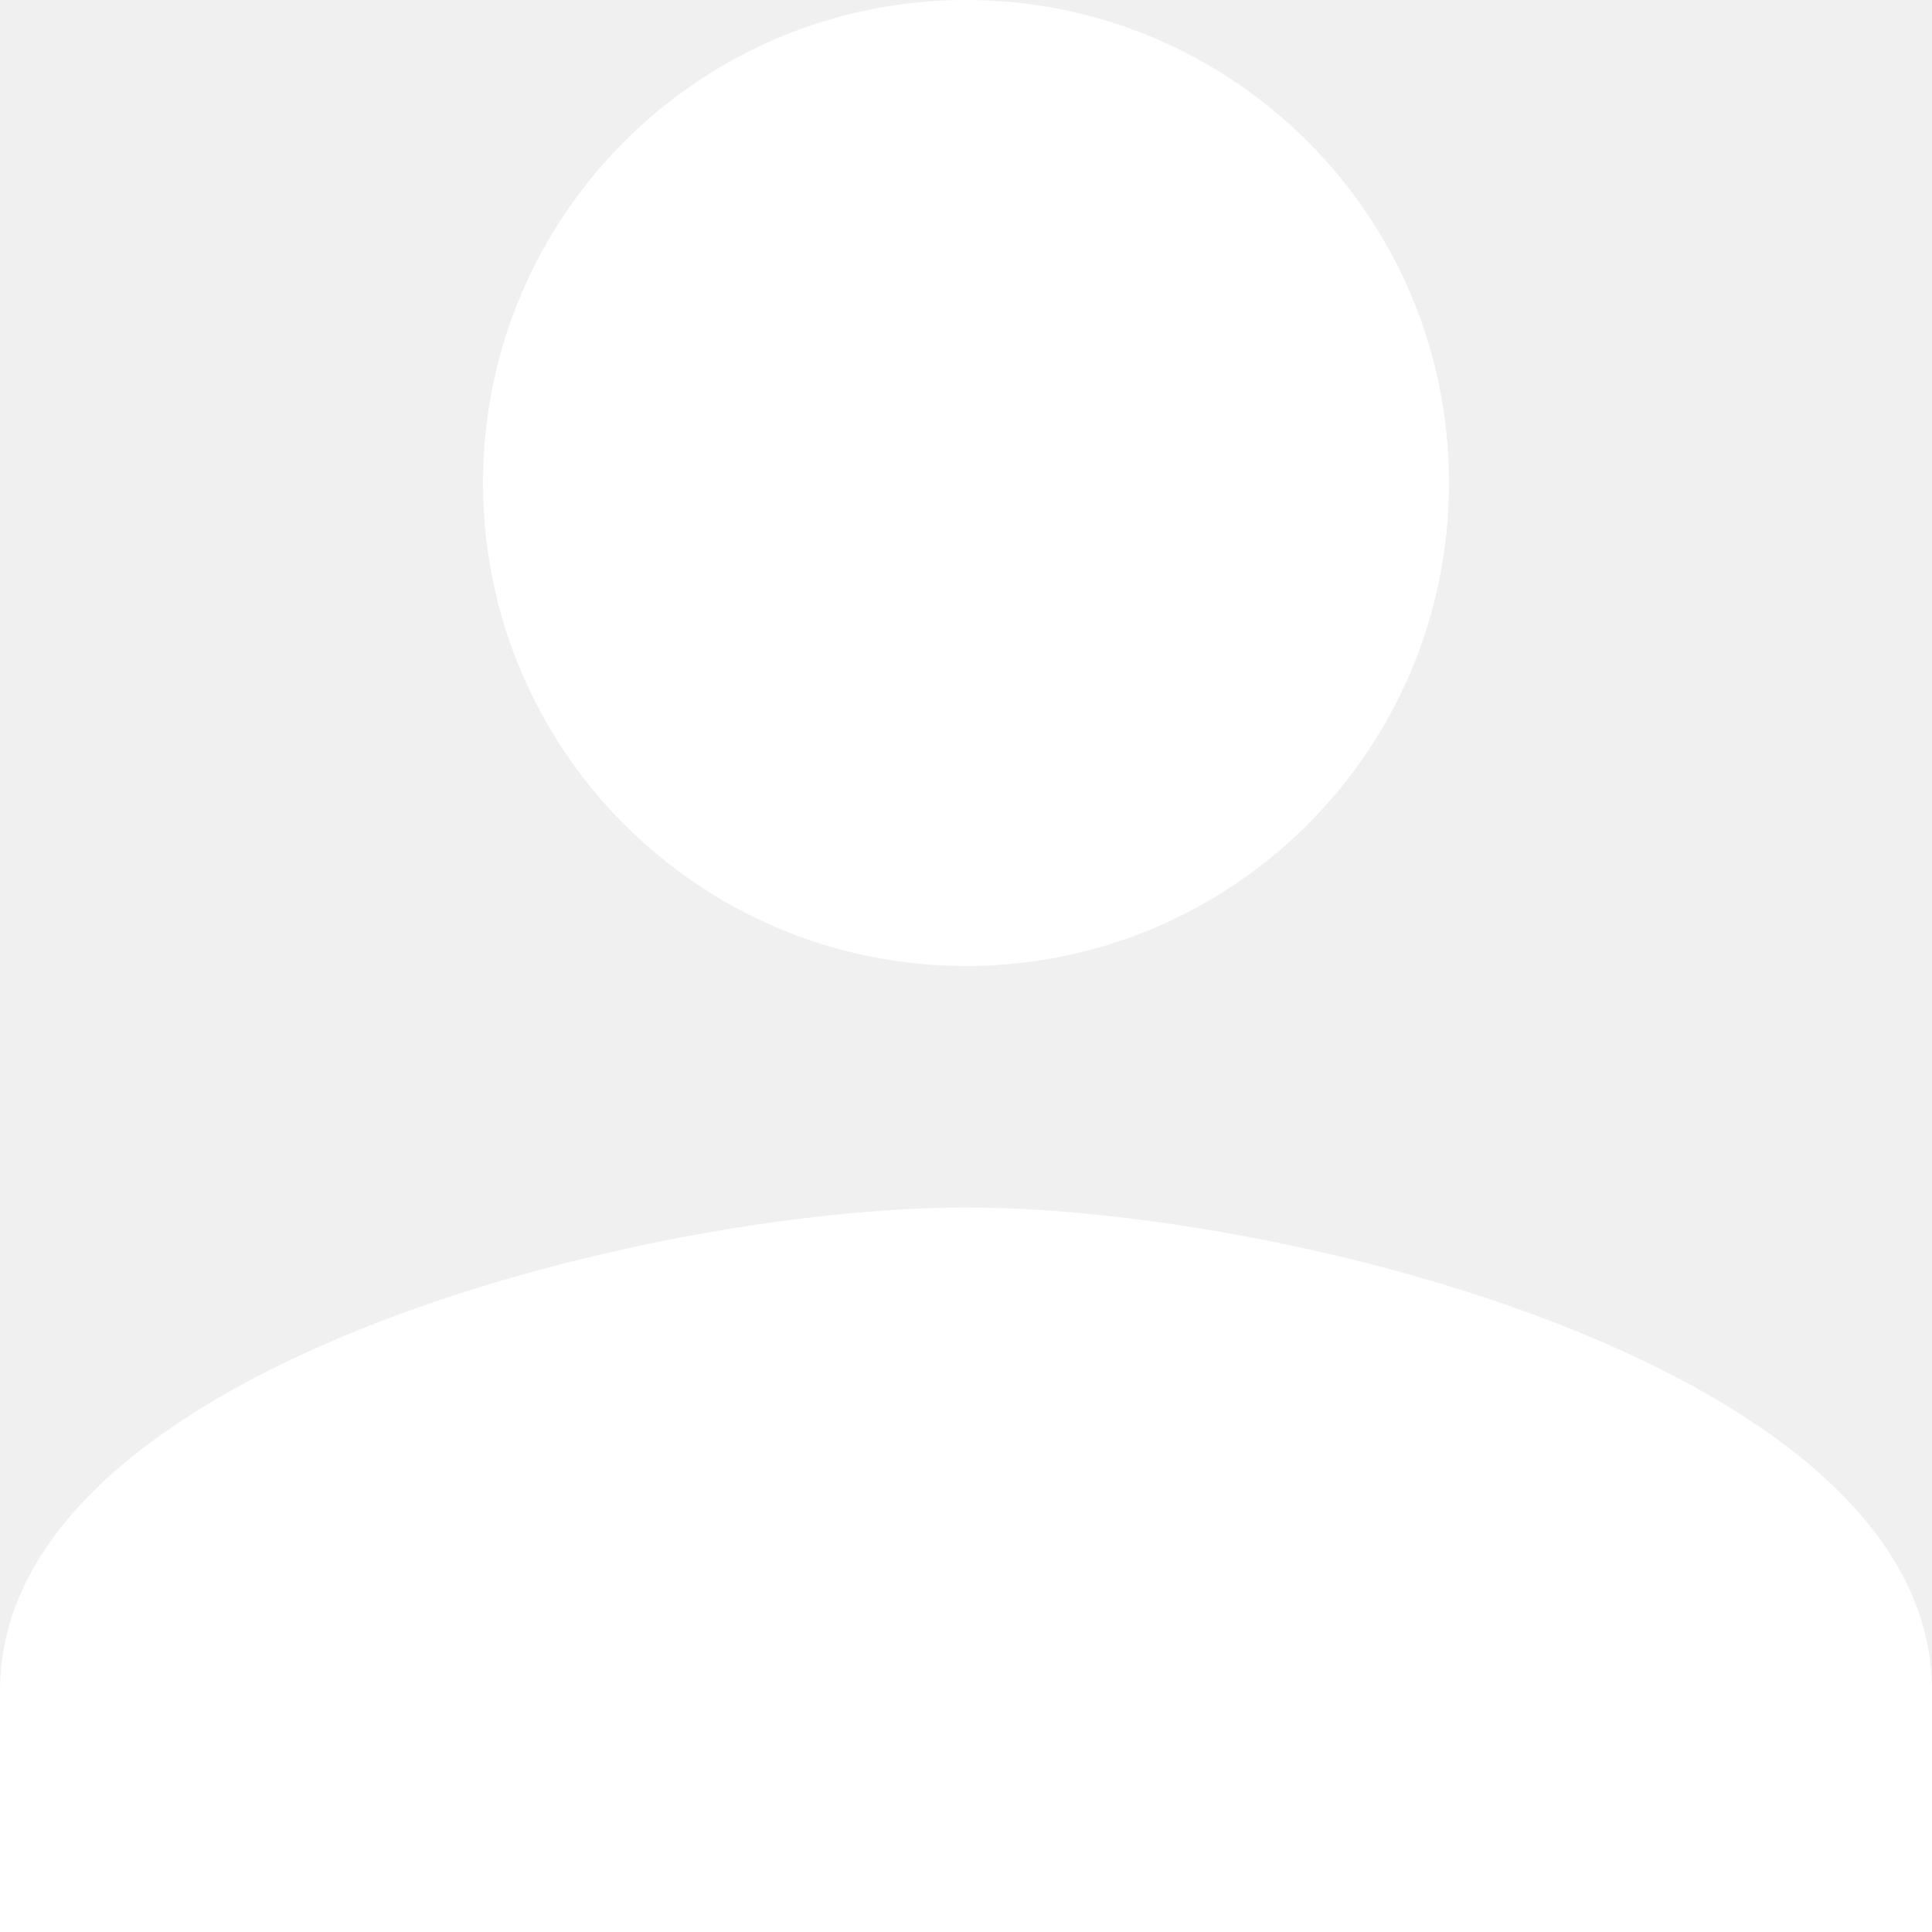
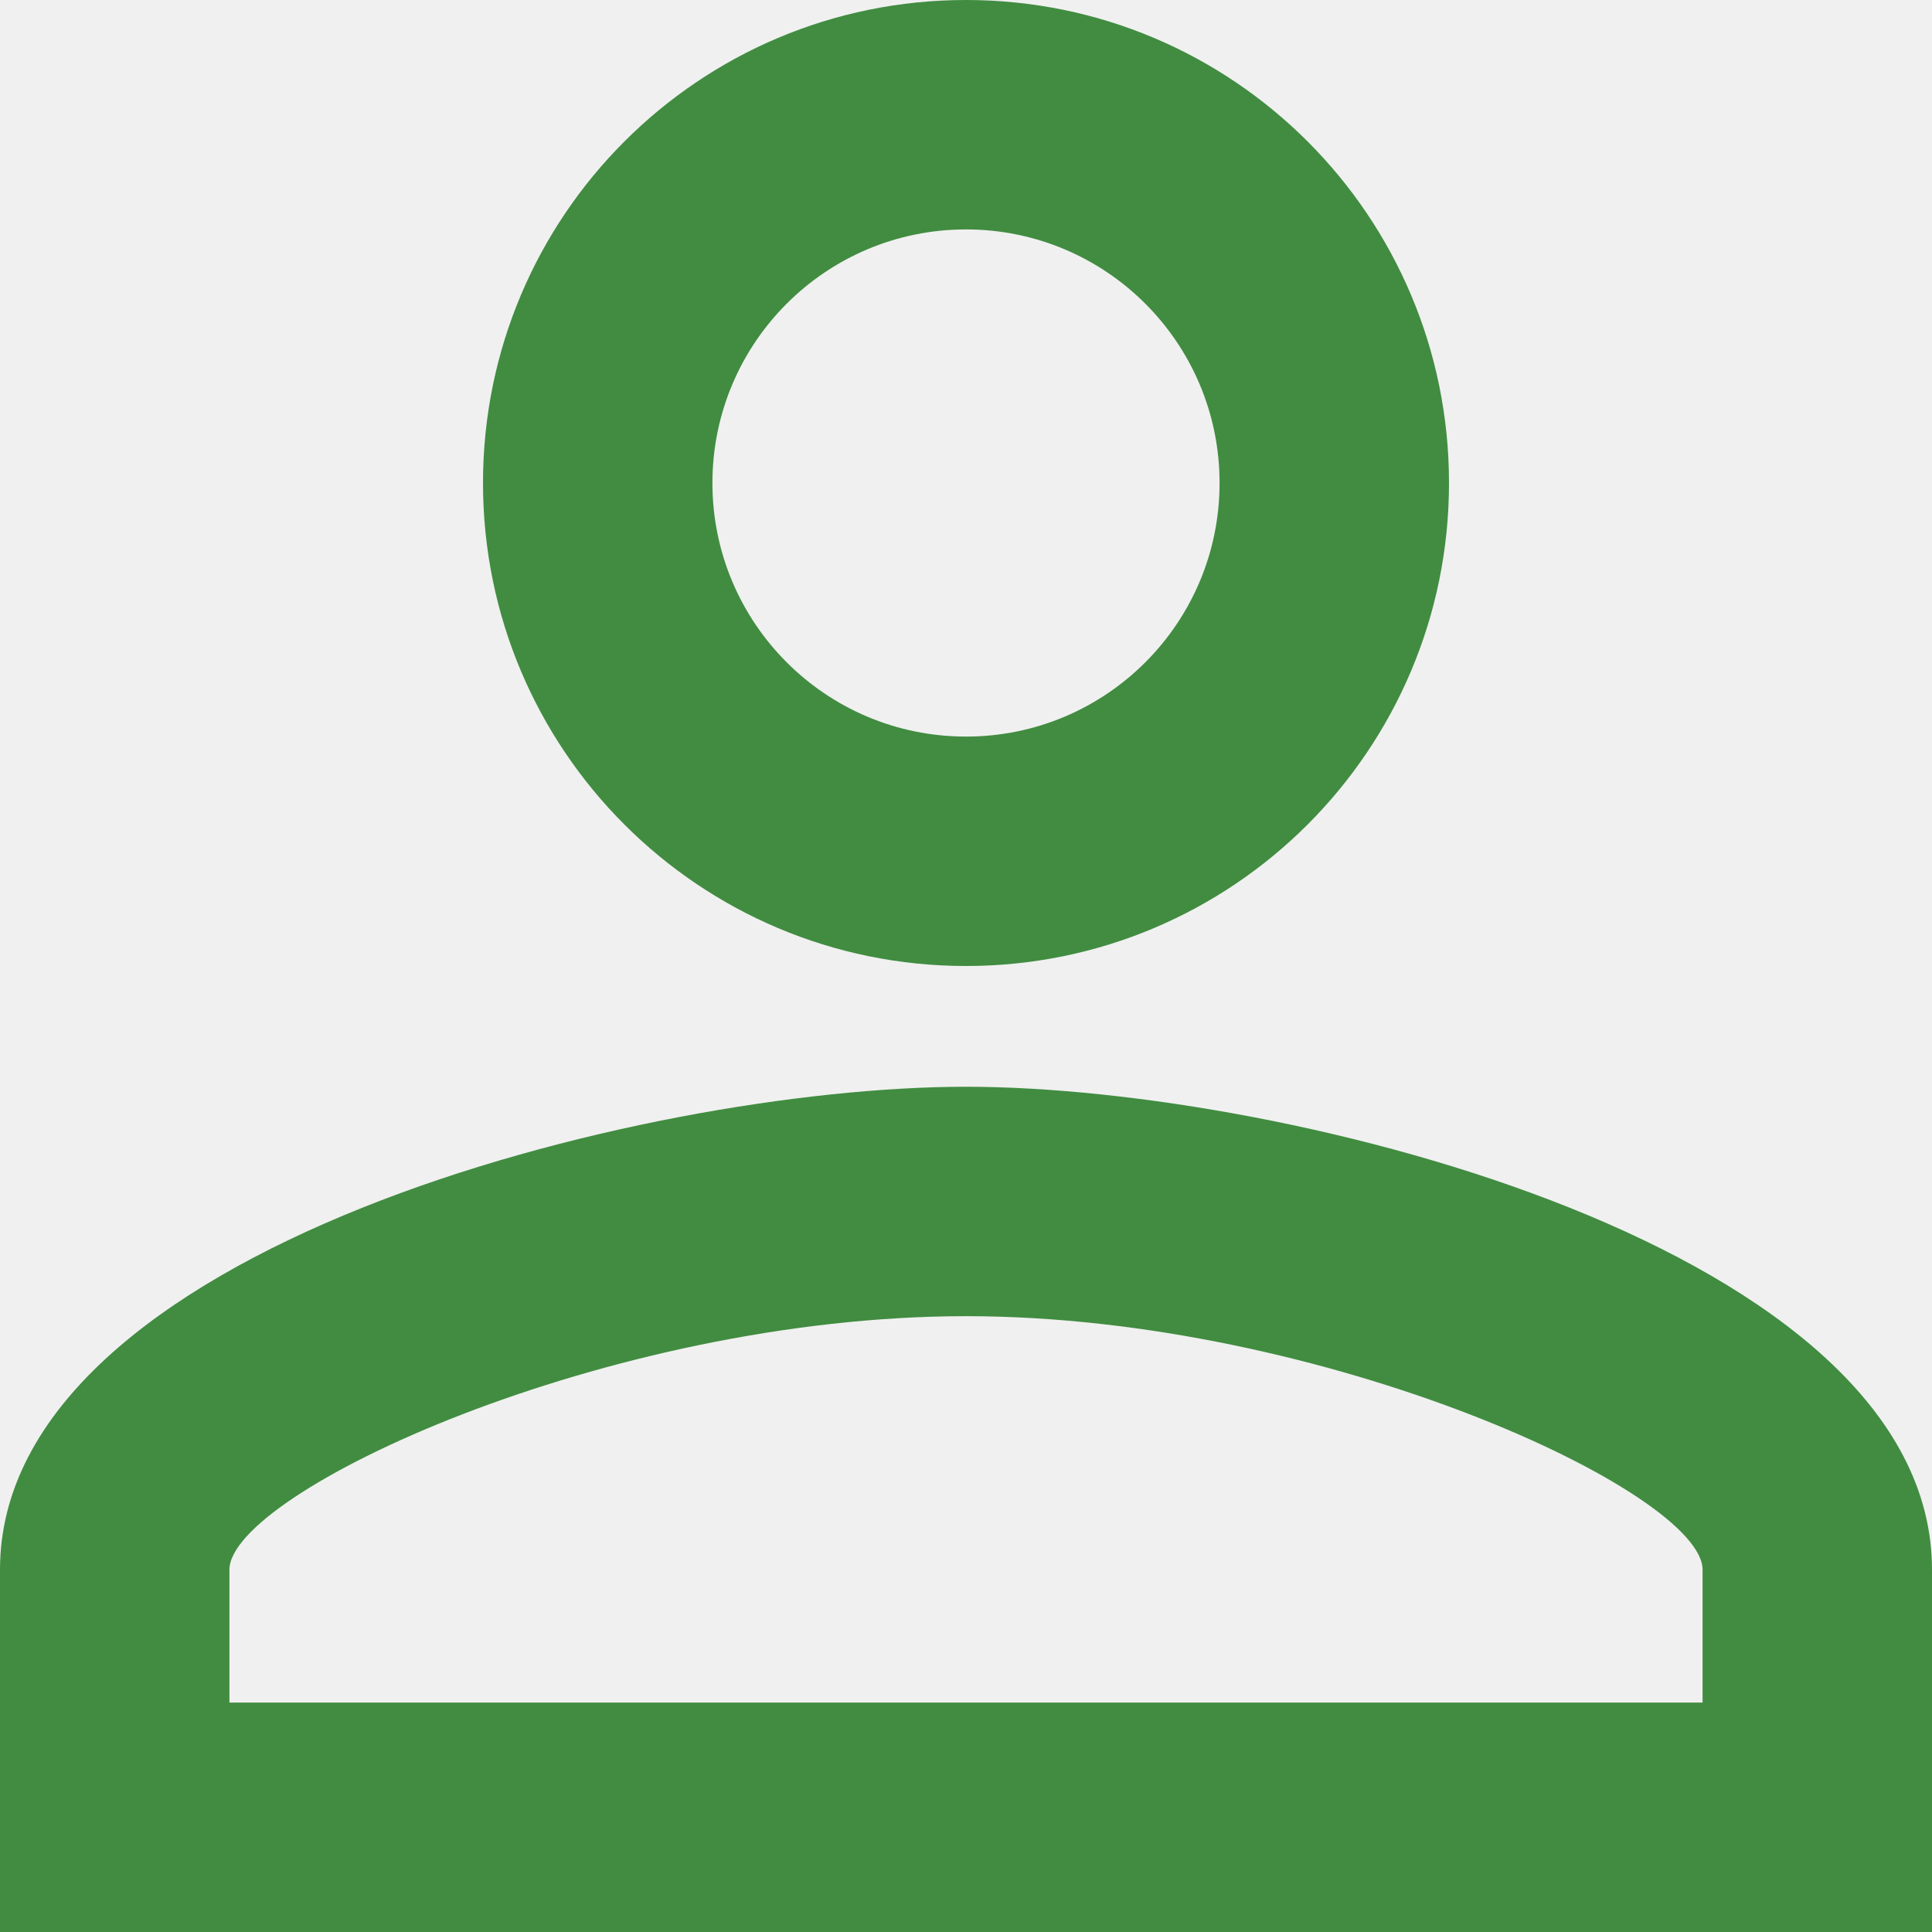
- <svg xmlns="http://www.w3.org/2000/svg" width="78" height="78" viewBox="0 0 78 78" fill="none">
-   <path d="M39 39C49.774 39 58.5 30.274 58.5 19.5C58.5 8.726 49.774 0 39 0C28.226 0 19.5 8.726 19.5 19.5C19.5 30.274 28.226 39 39 39ZM39 48.75C25.984 48.75 0 55.282 0 68.25V78H78V68.25C78 55.282 52.016 48.75 39 48.75Z" fill="white" />
+ <svg xmlns="http://www.w3.org/2000/svg" width="24" height="24" viewBox="0 0 24 24" fill="none">
+   <path d="M12 2.85C13.74 2.85 15.15 4.26 15.15 6C15.15 7.74 13.74 9.15 12 9.15C10.26 9.15 8.85 7.74 8.85 6C8.85 4.26 10.26 2.85 12 2.85ZM12 16.35C16.455 16.35 21.15 18.54 21.15 19.5V21.15H2.85V19.5C2.85 18.54 7.545 16.35 12 16.35ZM12 0C8.685 0 6 2.685 6 6C6 9.315 8.685 12 12 12C15.315 12 18 9.315 18 6C18 2.685 15.315 0 12 0ZM12 13.5C7.995 13.5 0 15.51 0 19.5V24H24V19.5C24 15.51 16.005 13.5 12 13.5Z" fill="#418C41" />
</svg>
